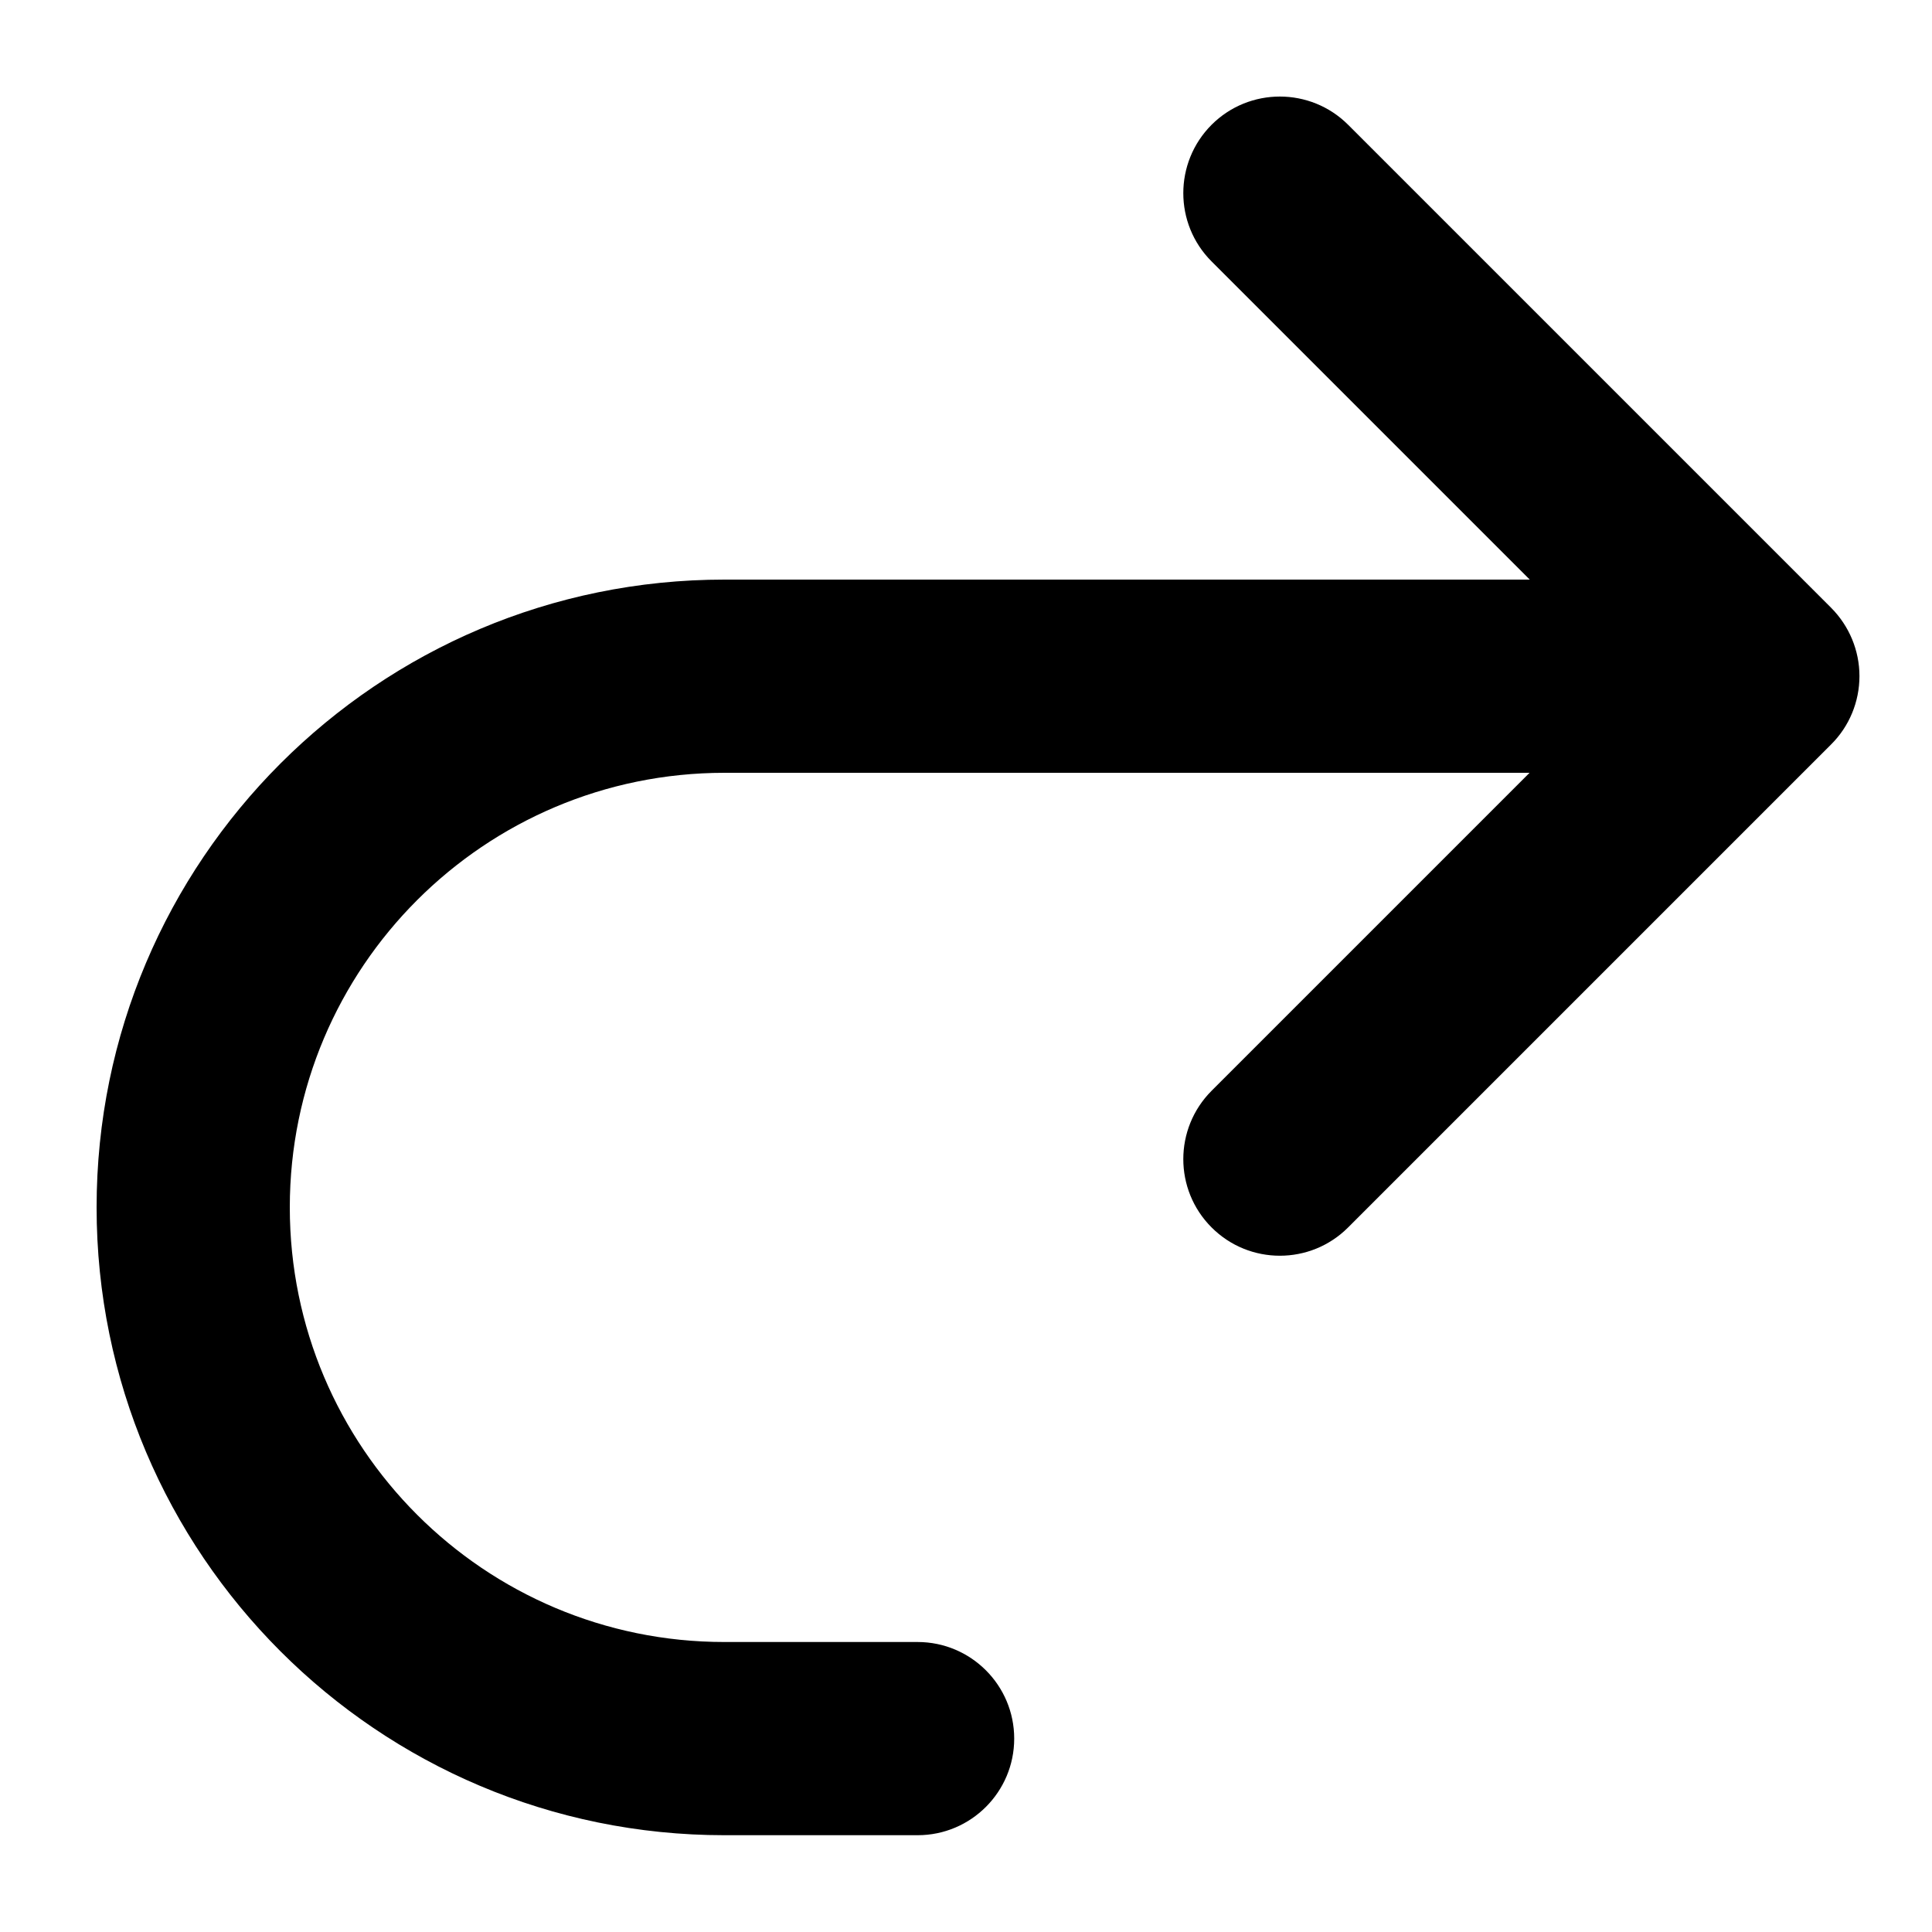
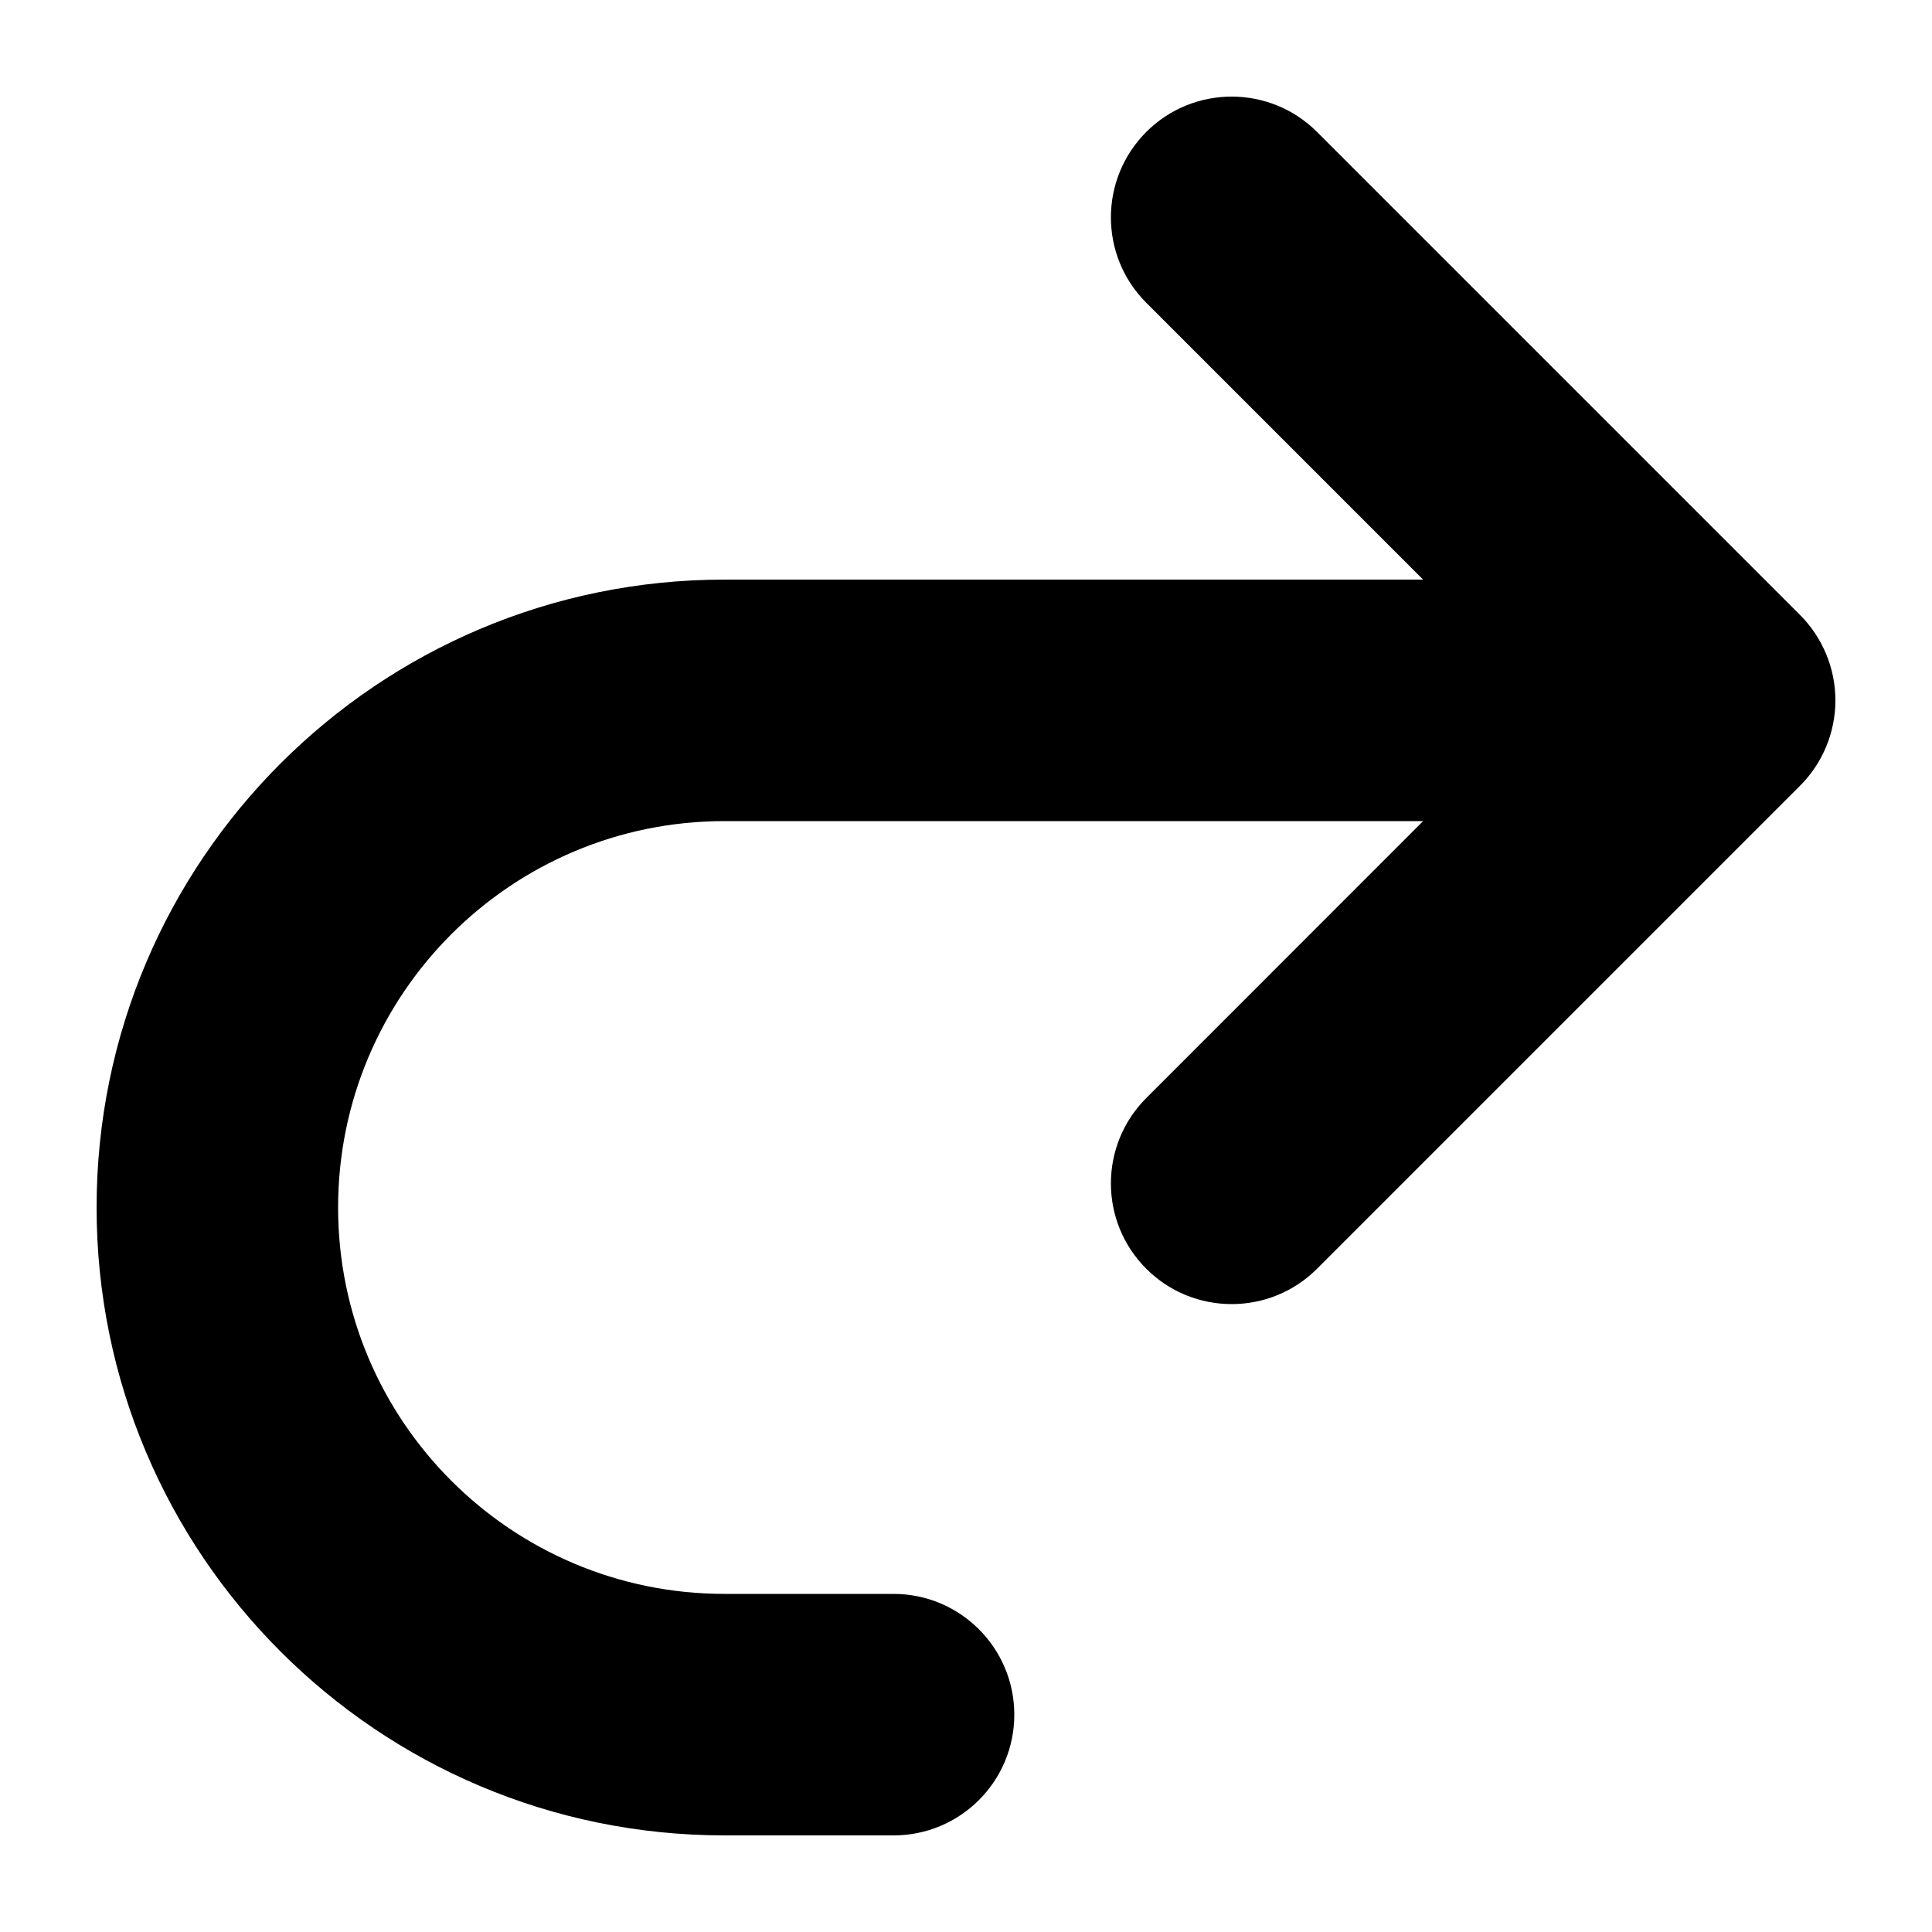
<svg xmlns="http://www.w3.org/2000/svg" width="20" height="20" viewBox="0 0 20 20" fill="none" data-fui-icon="true">
-   <path d="M7.499 18.998C3.91 18.998 1 16.088 1 12.499C1 8.91 3.91 6 7.499 6H15.836L12.542 2.706C12.152 2.316 12.152 1.683 12.542 1.292C12.932 0.902 13.566 0.902 13.956 1.292L18.956 6.292C19.143 6.48 19.249 6.734 19.249 6.999C19.249 7.264 19.144 7.519 18.956 7.706L13.956 12.706C13.566 13.097 12.932 13.097 12.542 12.706C12.152 12.316 12.152 11.683 12.542 11.292L15.834 8H7.499C5.014 8.001 3 10.015 3 12.499C3 14.984 5.014 16.998 7.499 16.998H9.499C10.051 16.998 10.499 17.446 10.499 17.998C10.499 18.55 10.051 18.998 9.499 18.998H7.499Z" fill="currentColor" />
+   <path d="M7.5 19C3.91 19 1 16.09 1 12.5C1 8.91 3.91 6 7.5 6H14.732L11.866 3.134C11.378 2.646 11.378 1.855 11.866 1.366C12.354 0.878 13.146 0.878 13.634 1.366L18.634 6.366C18.868 6.601 19 6.919 19 7.25C19 7.582 18.868 7.9 18.634 8.134L13.634 13.134C13.146 13.622 12.354 13.622 11.866 13.134C11.378 12.646 11.378 11.855 11.866 11.367L14.732 8.5H7.5C5.291 8.5 3.5 10.291 3.5 12.5C3.5 14.709 5.291 16.5 7.5 16.5H9.25C9.94 16.5 10.5 17.06 10.5 17.75C10.5 18.441 9.94 19 9.25 19H7.5Z" fill="currentColor" />
</svg>
